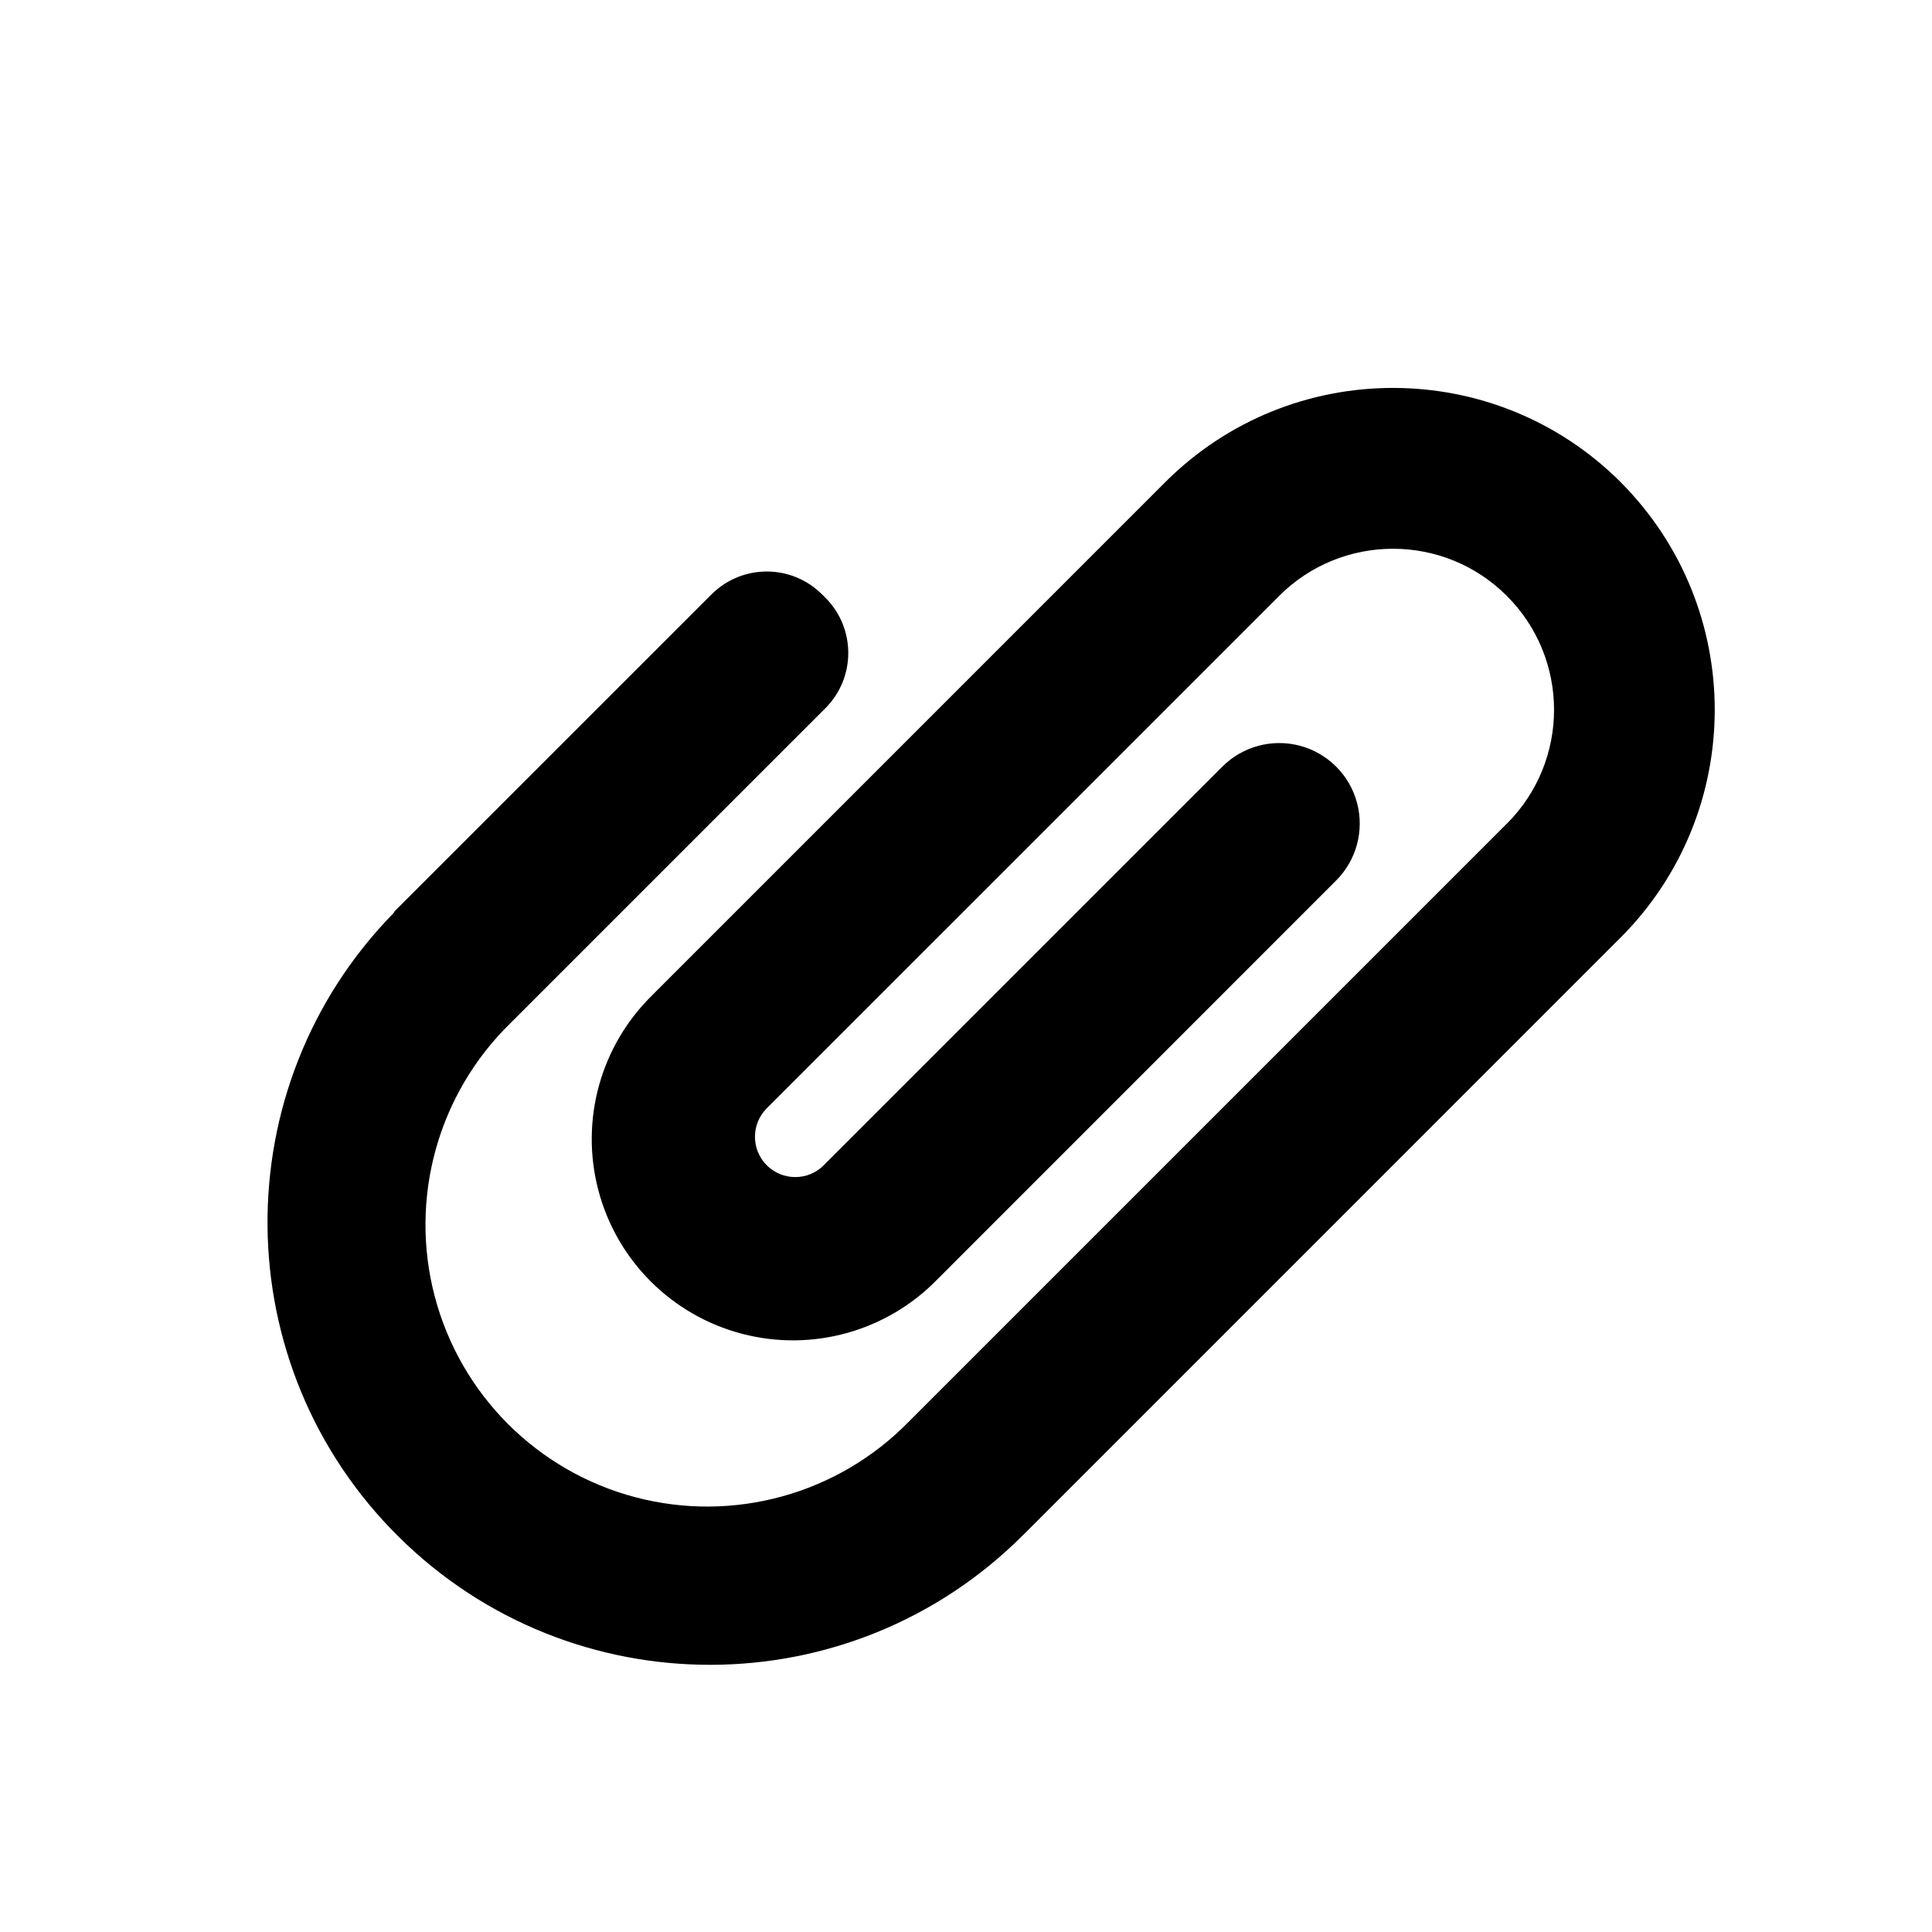
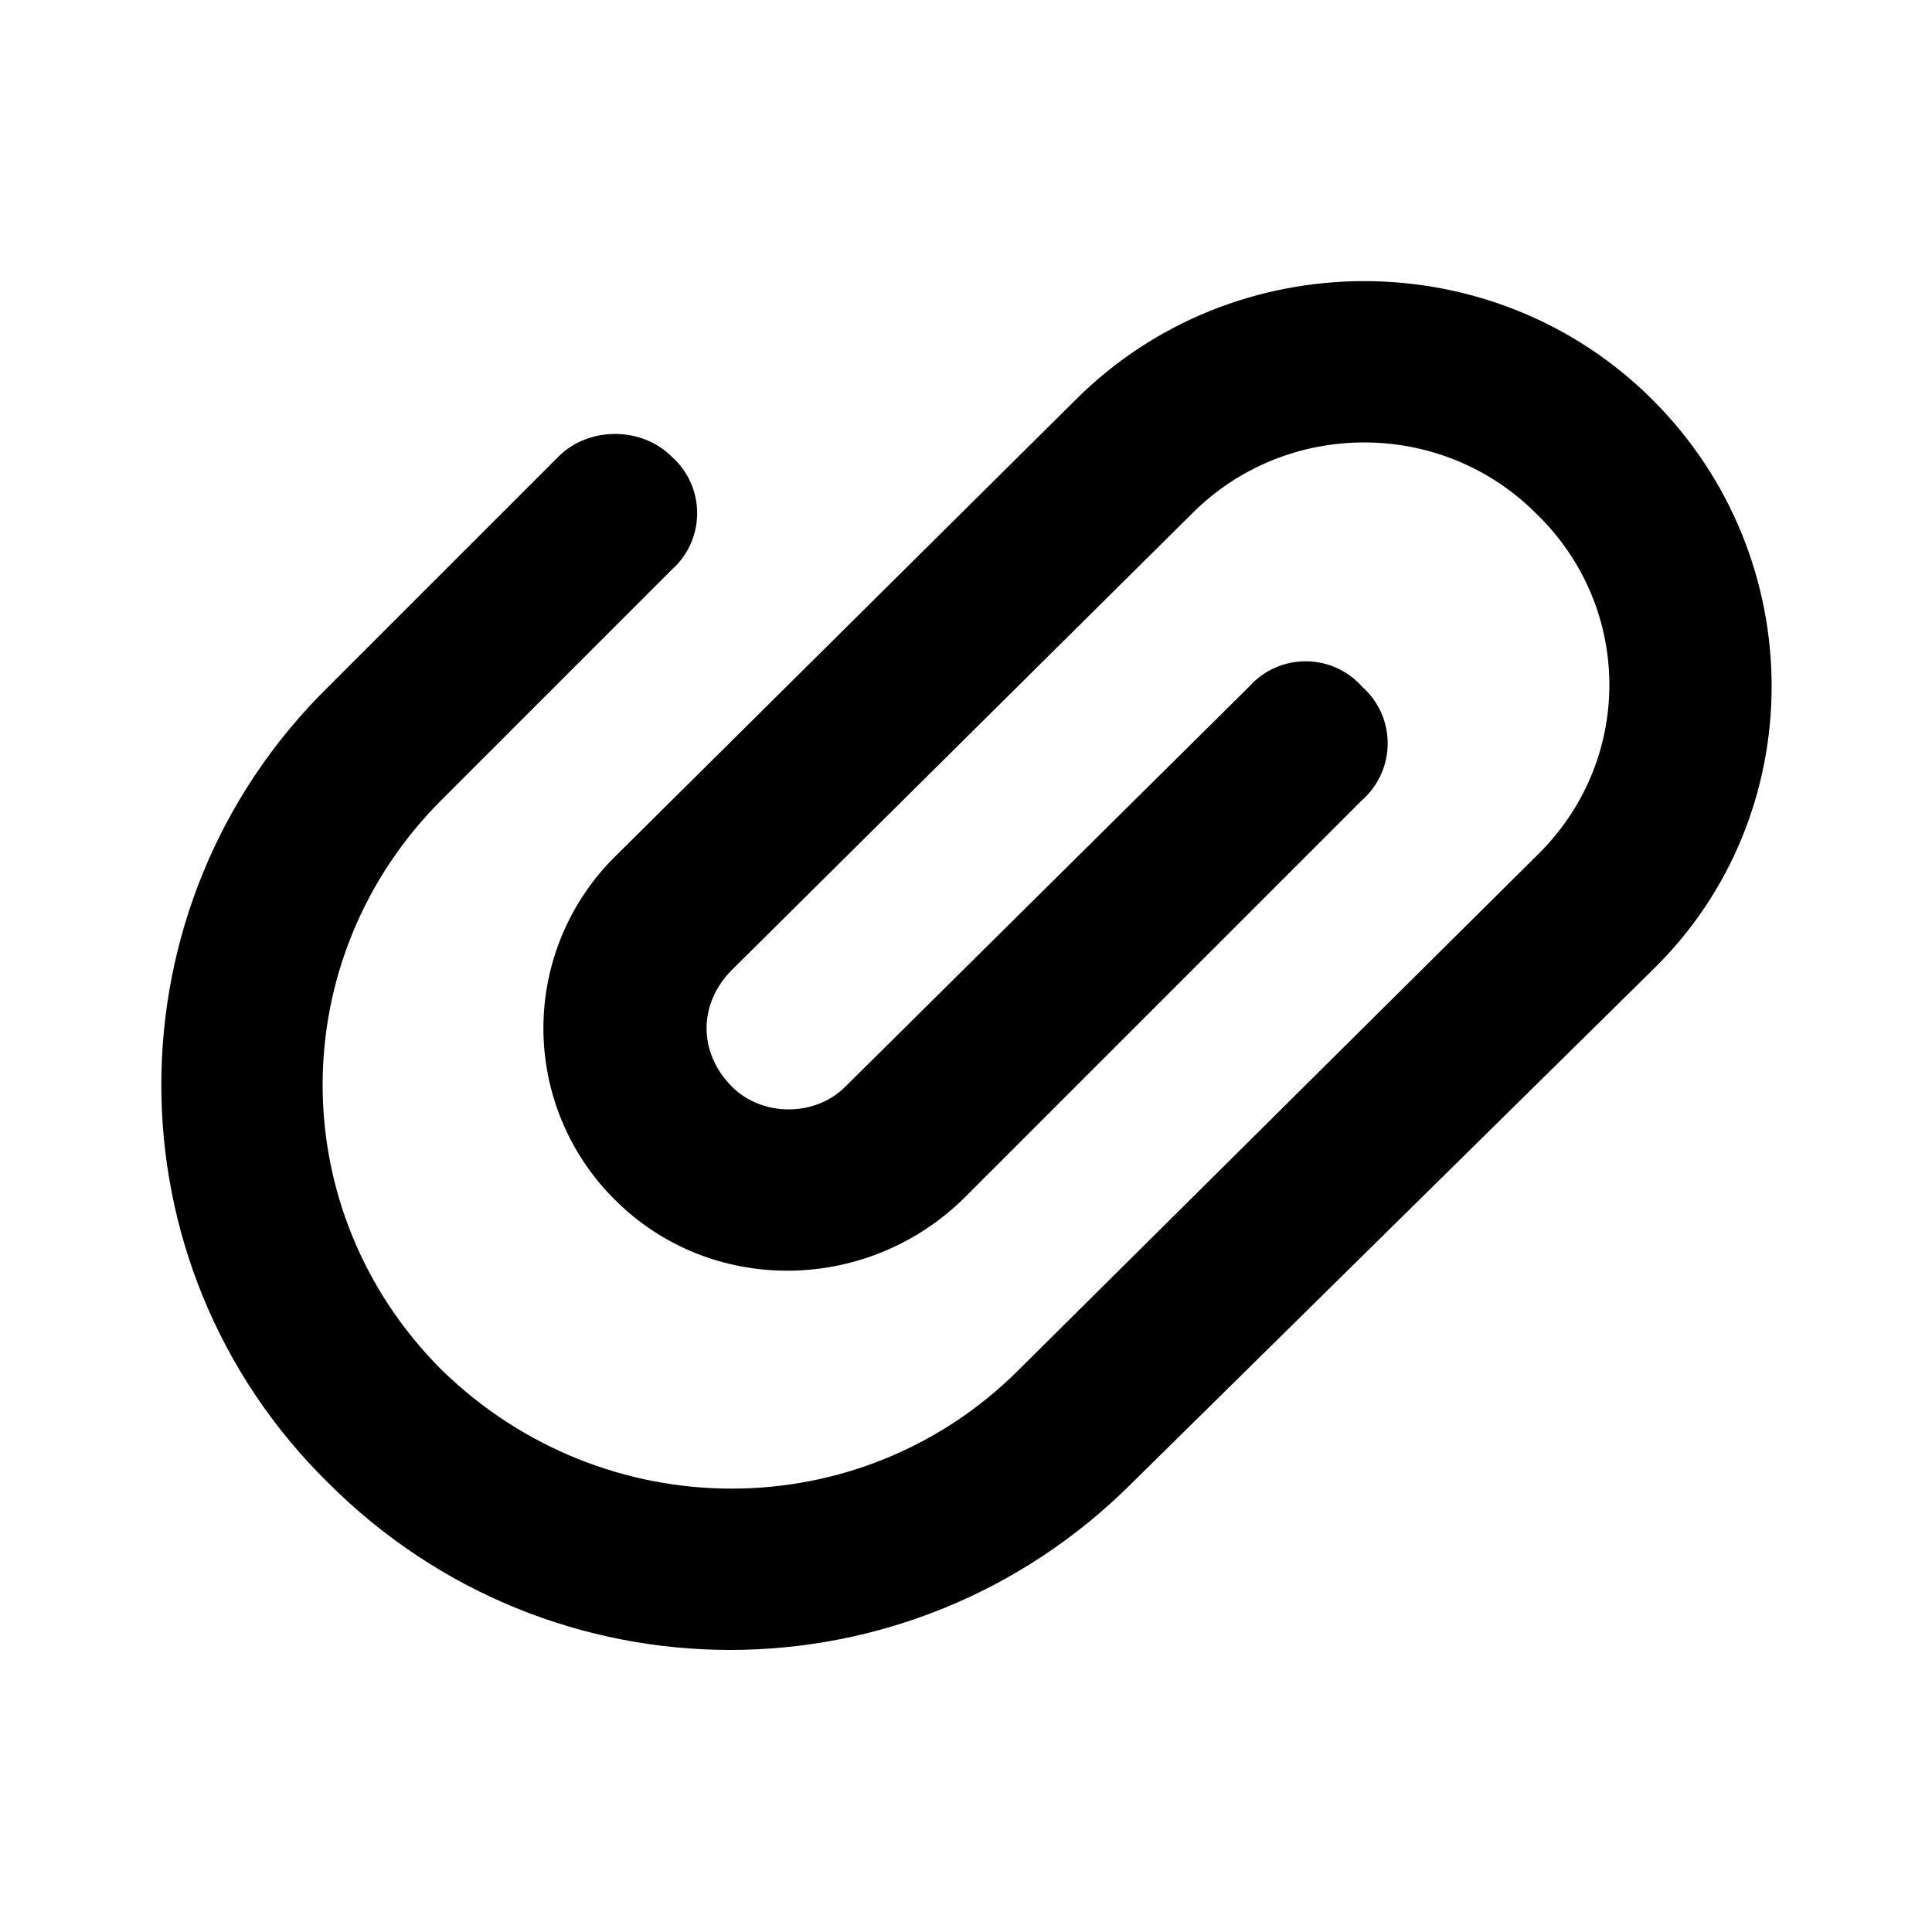
<svg xmlns="http://www.w3.org/2000/svg" viewBox="0 0 512 512">
-   <path d="M429.5 127.78a85.4 85.4 0 0 0-120.7 0L173.03 263.56l-.01.03v-.01a53.34 53.34 0 1 0 75.45 75.4l105.58-105.6a21.33 21.33 0 1 0-30.17-30.16L218.3 308.79v.02a10.67 10.67 0 0 1-15.1-15.1l135.77-135.76v-.01a42.67 42.67 0 0 1 60.38 60.33l-.04.02-158.38 158.38a74.67 74.67 0 1 1-105.6-105.58l83.44-83.44a20.72 20.72 0 0 0 0-29.22l-.96-.95a20.72 20.72 0 0 0-29.21 0l-83.93 83.92c-.17.17-.22.4-.38.58-45.07 46.12-44.44 119.97 1.4 165.32 45.85 45.35 119.71 45.17 165.34-.4l.06-.04 158.39-158.4h.01a85.48 85.48 0 0 0 0-120.68z" />
+   <path fill-rule="nonzero" d="M331 182L224 288c-8 8-22 8-30 0-9-9-9-22 0-31l122-121c25-25 66-25 91 0 26 25 26 66 0 91L270 363c-42 42-110 42-153 0-42-42-42-109 0-151l61-61c9-8 9-22 0-30-8-8-22-8-30 0l-61 61c-59 58-59 153 0 211 59 59 154 59 213 0l138-136c42-41 42-109 0-151s-111-42-153 0L163 227a64 64 0 0 0 0 91c25 25 66 25 92 0l106-106c9-8 9-22 0-30-8-9-22-9-30 0z" />
</svg>
